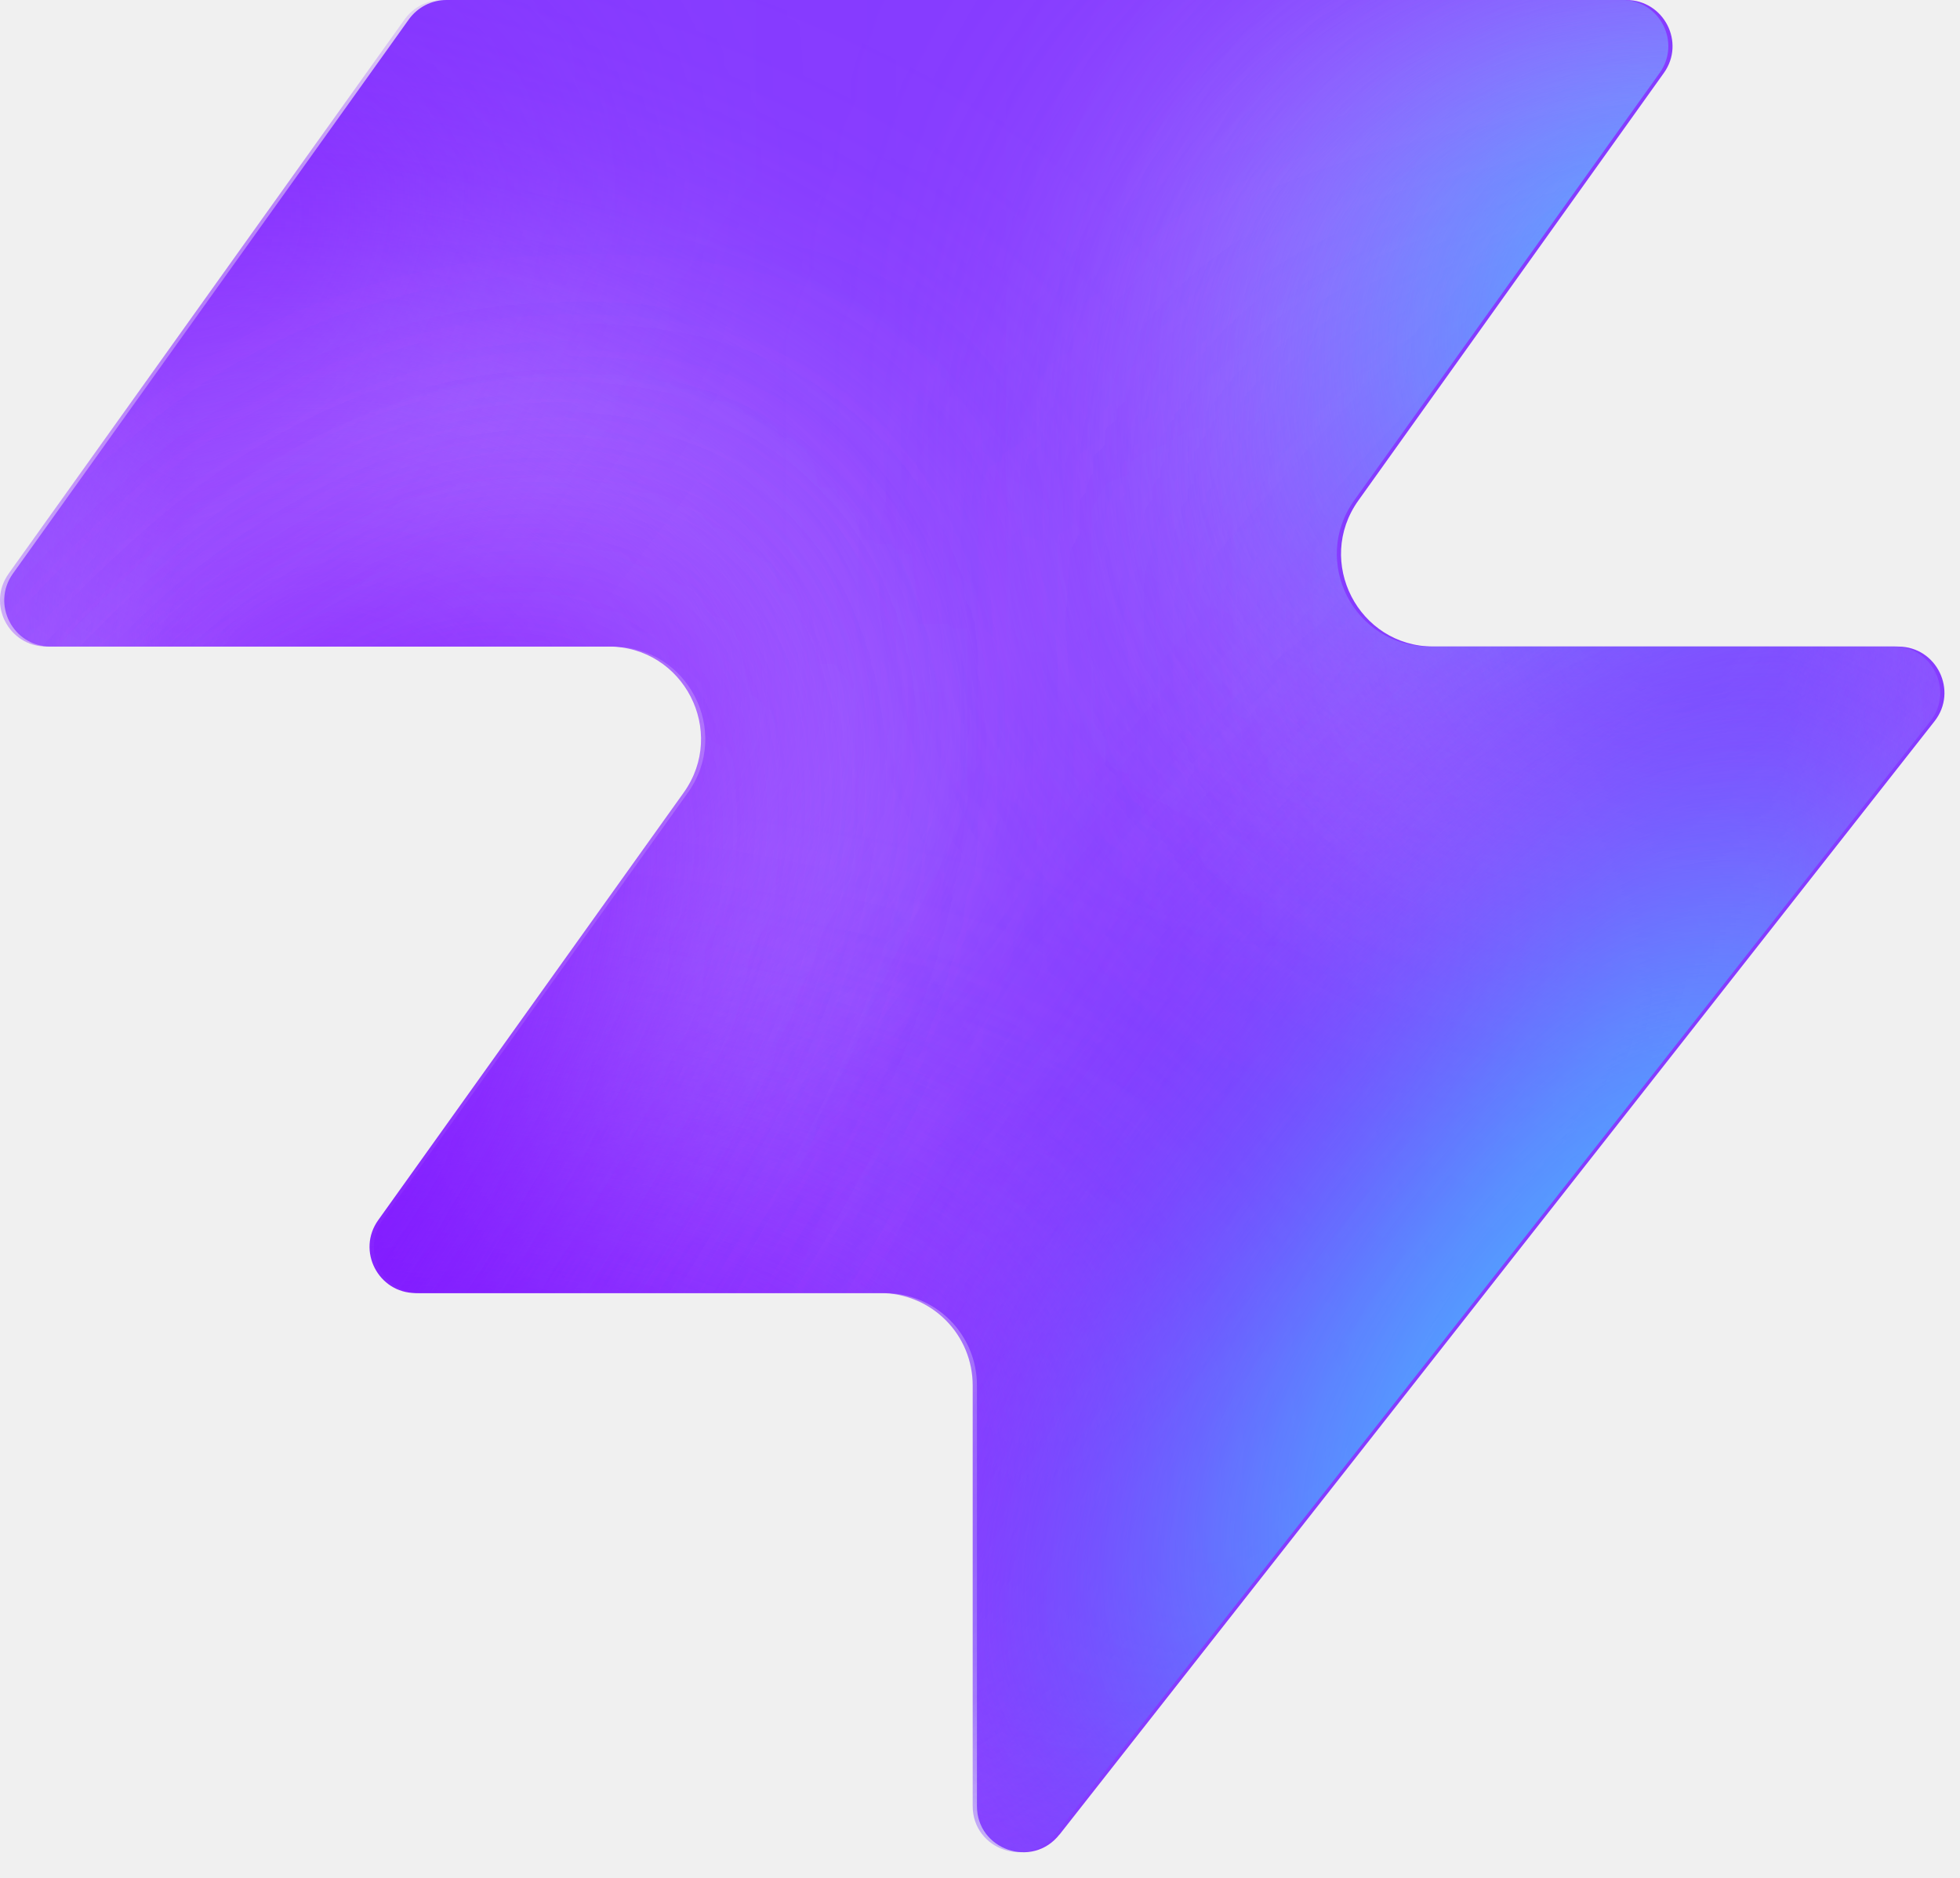
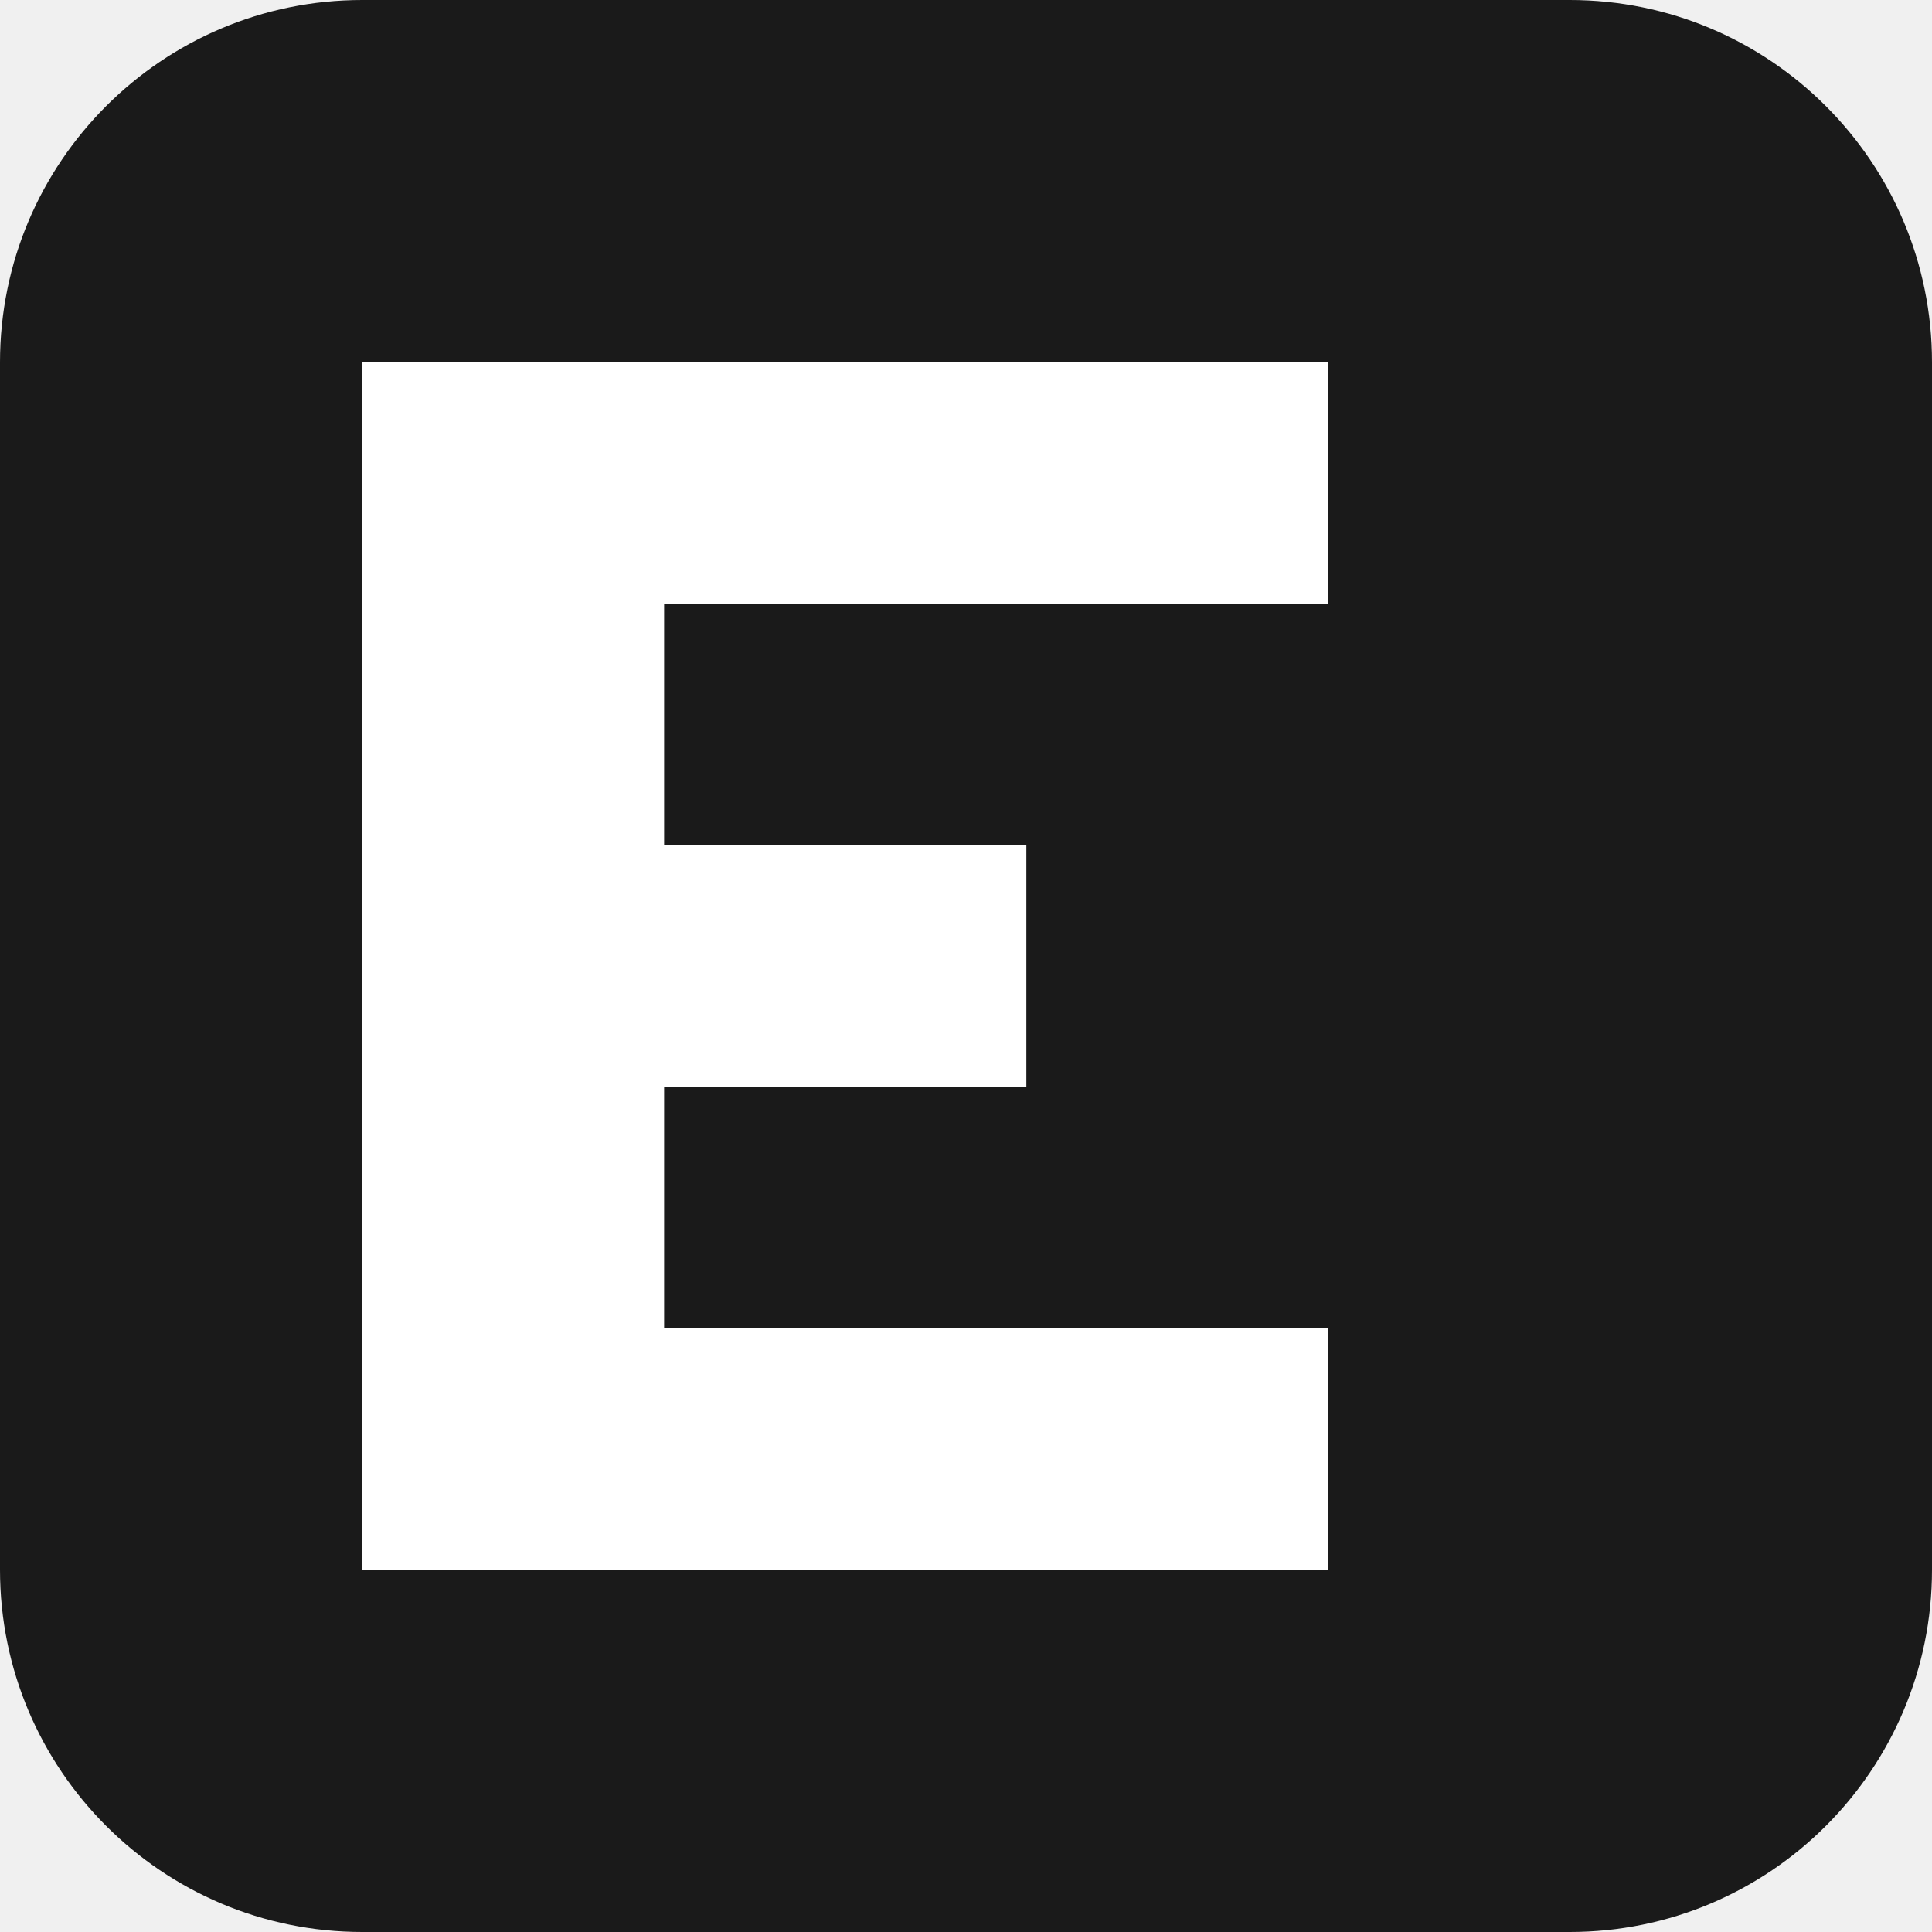
- <svg xmlns="http://www.w3.org/2000/svg" width="48" height="46" fill="none" viewBox="0 0 48 46">
-   <path fill="#863bff" d="M25.946 44.938c-.664.845-2.021.375-2.021-.698V33.937a2.26 2.26 0 0 0-2.262-2.262H10.287c-.92 0-1.456-1.04-.92-1.788l7.48-10.471c1.07-1.497 0-3.578-1.842-3.578H1.237c-.92 0-1.456-1.04-.92-1.788L10.013.474c.214-.297.556-.474.92-.474h28.894c.92 0 1.456 1.04.92 1.788l-7.48 10.471c-1.07 1.498 0 3.579 1.842 3.579h11.377c.943 0 1.473 1.088.89 1.83L25.947 44.94z" style="fill:#863bff;fill:color(display-p3 .525 .23 1);fill-opacity:1" />
-   <mask id="a" width="48" height="46" x="0" y="0" maskUnits="userSpaceOnUse" style="mask-type:alpha">
-     <path fill="#000" d="M25.842 44.938c-.664.844-2.021.375-2.021-.698V33.937a2.26 2.26 0 0 0-2.262-2.262H10.183c-.92 0-1.456-1.04-.92-1.788l7.48-10.471c1.07-1.498 0-3.579-1.842-3.579H1.133c-.92 0-1.456-1.04-.92-1.787L9.91.473c.214-.297.556-.474.92-.474h28.894c.92 0 1.456 1.04.92 1.788l-7.48 10.471c-1.07 1.498 0 3.578 1.842 3.578h11.377c.943 0 1.473 1.088.89 1.832L25.843 44.94z" style="fill:#000;fill-opacity:1" />
-   </mask>
-   <g mask="url(#a)">
-     <g filter="url(#b)">
-       <ellipse cx="5.508" cy="14.704" fill="#ede6ff" rx="5.508" ry="14.704" style="fill:#ede6ff;fill:color(display-p3 .927 .903 1);fill-opacity:1" transform="matrix(.00324 1 1 -.00324 -4.47 31.516)" />
-     </g>
-     <g filter="url(#c)">
-       <ellipse cx="10.399" cy="29.851" fill="#ede6ff" rx="10.399" ry="29.851" style="fill:#ede6ff;fill:color(display-p3 .927 .903 1);fill-opacity:1" transform="matrix(.00324 1 1 -.00324 -39.328 7.883)" />
-     </g>
-     <g filter="url(#d)">
-       <ellipse cx="5.508" cy="30.487" fill="#7e14ff" rx="5.508" ry="30.487" style="fill:#7e14ff;fill:color(display-p3 .492 .077 1);fill-opacity:1" transform="rotate(89.814 -25.913 -14.639)scale(1 -1)" />
-     </g>
-     <g filter="url(#e)">
-       <ellipse cx="5.508" cy="30.599" fill="#7e14ff" rx="5.508" ry="30.599" style="fill:#7e14ff;fill:color(display-p3 .492 .077 1);fill-opacity:1" transform="rotate(89.814 -32.644 -3.334)scale(1 -1)" />
-     </g>
-     <g filter="url(#f)">
-       <ellipse cx="5.508" cy="30.599" fill="#7e14ff" rx="5.508" ry="30.599" style="fill:#7e14ff;fill:color(display-p3 .492 .077 1);fill-opacity:1" transform="matrix(.00324 1 1 -.00324 -34.34 30.47)" />
-     </g>
-     <g filter="url(#g)">
-       <ellipse cx="14.072" cy="22.078" fill="#ede6ff" rx="14.072" ry="22.078" style="fill:#ede6ff;fill:color(display-p3 .927 .903 1);fill-opacity:1" transform="rotate(93.35 24.506 48.493)scale(-1 1)" />
-     </g>
-     <g filter="url(#h)">
-       <ellipse cx="3.47" cy="21.501" fill="#7e14ff" rx="3.47" ry="21.501" style="fill:#7e14ff;fill:color(display-p3 .492 .077 1);fill-opacity:1" transform="rotate(89.009 28.708 47.59)scale(-1 1)" />
-     </g>
-     <g filter="url(#i)">
-       <ellipse cx="3.47" cy="21.501" fill="#7e14ff" rx="3.47" ry="21.501" style="fill:#7e14ff;fill:color(display-p3 .492 .077 1);fill-opacity:1" transform="rotate(89.009 28.708 47.59)scale(-1 1)" />
-     </g>
-     <g filter="url(#j)">
-       <ellipse cx=".387" cy="8.972" fill="#7e14ff" rx="4.407" ry="29.108" style="fill:#7e14ff;fill:color(display-p3 .492 .077 1);fill-opacity:1" transform="rotate(39.51 .387 8.972)" />
-     </g>
-     <g filter="url(#k)">
-       <ellipse cx="47.523" cy="-6.092" fill="#7e14ff" rx="4.407" ry="29.108" style="fill:#7e14ff;fill:color(display-p3 .492 .077 1);fill-opacity:1" transform="rotate(37.892 47.523 -6.092)" />
-     </g>
-     <g filter="url(#l)">
-       <ellipse cx="41.412" cy="6.333" fill="#47bfff" rx="5.971" ry="9.665" style="fill:#47bfff;fill:color(display-p3 .28 .748 1);fill-opacity:1" transform="rotate(37.892 41.412 6.333)" />
-     </g>
-     <g filter="url(#m)">
-       <ellipse cx="-1.879" cy="38.332" fill="#7e14ff" rx="4.407" ry="29.108" style="fill:#7e14ff;fill:color(display-p3 .492 .077 1);fill-opacity:1" transform="rotate(37.892 -1.88 38.332)" />
-     </g>
-     <g filter="url(#n)">
-       <ellipse cx="-1.879" cy="38.332" fill="#7e14ff" rx="4.407" ry="29.108" style="fill:#7e14ff;fill:color(display-p3 .492 .077 1);fill-opacity:1" transform="rotate(37.892 -1.88 38.332)" />
-     </g>
-     <g filter="url(#o)">
-       <ellipse cx="35.651" cy="29.907" fill="#7e14ff" rx="4.407" ry="29.108" style="fill:#7e14ff;fill:color(display-p3 .492 .077 1);fill-opacity:1" transform="rotate(37.892 35.651 29.907)" />
-     </g>
-     <g filter="url(#p)">
-       <ellipse cx="38.418" cy="32.4" fill="#47bfff" rx="5.971" ry="15.297" style="fill:#47bfff;fill:color(display-p3 .28 .748 1);fill-opacity:1" transform="rotate(37.892 38.418 32.4)" />
-     </g>
-   </g>
-   <defs>
-     <filter id="b" width="60.045" height="41.654" x="-19.77" y="16.149" color-interpolation-filters="sRGB" filterUnits="userSpaceOnUse">
-       <feFlood flood-opacity="0" result="BackgroundImageFix" />
-       <feBlend in="SourceGraphic" in2="BackgroundImageFix" result="shape" />
-       <feGaussianBlur result="effect1_foregroundBlur_2002_17158" stdDeviation="7.659" />
-     </filter>
-     <filter id="c" width="90.34" height="51.437" x="-54.613" y="-7.533" color-interpolation-filters="sRGB" filterUnits="userSpaceOnUse">
-       <feFlood flood-opacity="0" result="BackgroundImageFix" />
-       <feBlend in="SourceGraphic" in2="BackgroundImageFix" result="shape" />
-       <feGaussianBlur result="effect1_foregroundBlur_2002_17158" stdDeviation="7.659" />
-     </filter>
-     <filter id="d" width="79.355" height="29.4" x="-49.64" y="2.03" color-interpolation-filters="sRGB" filterUnits="userSpaceOnUse">
-       <feFlood flood-opacity="0" result="BackgroundImageFix" />
-       <feBlend in="SourceGraphic" in2="BackgroundImageFix" result="shape" />
-       <feGaussianBlur result="effect1_foregroundBlur_2002_17158" stdDeviation="4.596" />
-     </filter>
-     <filter id="e" width="79.579" height="29.4" x="-45.045" y="20.029" color-interpolation-filters="sRGB" filterUnits="userSpaceOnUse">
-       <feFlood flood-opacity="0" result="BackgroundImageFix" />
-       <feBlend in="SourceGraphic" in2="BackgroundImageFix" result="shape" />
-       <feGaussianBlur result="effect1_foregroundBlur_2002_17158" stdDeviation="4.596" />
-     </filter>
-     <filter id="f" width="79.579" height="29.4" x="-43.513" y="21.178" color-interpolation-filters="sRGB" filterUnits="userSpaceOnUse">
-       <feFlood flood-opacity="0" result="BackgroundImageFix" />
-       <feBlend in="SourceGraphic" in2="BackgroundImageFix" result="shape" />
-       <feGaussianBlur result="effect1_foregroundBlur_2002_17158" stdDeviation="4.596" />
-     </filter>
-     <filter id="g" width="74.749" height="58.852" x="15.756" y="-17.901" color-interpolation-filters="sRGB" filterUnits="userSpaceOnUse">
-       <feFlood flood-opacity="0" result="BackgroundImageFix" />
-       <feBlend in="SourceGraphic" in2="BackgroundImageFix" result="shape" />
-       <feGaussianBlur result="effect1_foregroundBlur_2002_17158" stdDeviation="7.659" />
-     </filter>
-     <filter id="h" width="61.377" height="25.362" x="23.548" y="2.284" color-interpolation-filters="sRGB" filterUnits="userSpaceOnUse">
-       <feFlood flood-opacity="0" result="BackgroundImageFix" />
-       <feBlend in="SourceGraphic" in2="BackgroundImageFix" result="shape" />
-       <feGaussianBlur result="effect1_foregroundBlur_2002_17158" stdDeviation="4.596" />
-     </filter>
-     <filter id="i" width="61.377" height="25.362" x="23.548" y="2.284" color-interpolation-filters="sRGB" filterUnits="userSpaceOnUse">
-       <feFlood flood-opacity="0" result="BackgroundImageFix" />
-       <feBlend in="SourceGraphic" in2="BackgroundImageFix" result="shape" />
-       <feGaussianBlur result="effect1_foregroundBlur_2002_17158" stdDeviation="4.596" />
-     </filter>
-     <filter id="j" width="56.045" height="63.649" x="-27.636" y="-22.853" color-interpolation-filters="sRGB" filterUnits="userSpaceOnUse">
-       <feFlood flood-opacity="0" result="BackgroundImageFix" />
-       <feBlend in="SourceGraphic" in2="BackgroundImageFix" result="shape" />
-       <feGaussianBlur result="effect1_foregroundBlur_2002_17158" stdDeviation="4.596" />
-     </filter>
-     <filter id="k" width="54.814" height="64.646" x="20.116" y="-38.415" color-interpolation-filters="sRGB" filterUnits="userSpaceOnUse">
-       <feFlood flood-opacity="0" result="BackgroundImageFix" />
-       <feBlend in="SourceGraphic" in2="BackgroundImageFix" result="shape" />
-       <feGaussianBlur result="effect1_foregroundBlur_2002_17158" stdDeviation="4.596" />
-     </filter>
-     <filter id="l" width="33.541" height="35.313" x="24.641" y="-11.323" color-interpolation-filters="sRGB" filterUnits="userSpaceOnUse">
-       <feFlood flood-opacity="0" result="BackgroundImageFix" />
-       <feBlend in="SourceGraphic" in2="BackgroundImageFix" result="shape" />
-       <feGaussianBlur result="effect1_foregroundBlur_2002_17158" stdDeviation="4.596" />
-     </filter>
-     <filter id="m" width="54.814" height="64.646" x="-29.286" y="6.009" color-interpolation-filters="sRGB" filterUnits="userSpaceOnUse">
-       <feFlood flood-opacity="0" result="BackgroundImageFix" />
-       <feBlend in="SourceGraphic" in2="BackgroundImageFix" result="shape" />
-       <feGaussianBlur result="effect1_foregroundBlur_2002_17158" stdDeviation="4.596" />
-     </filter>
-     <filter id="n" width="54.814" height="64.646" x="-29.286" y="6.009" color-interpolation-filters="sRGB" filterUnits="userSpaceOnUse">
-       <feFlood flood-opacity="0" result="BackgroundImageFix" />
-       <feBlend in="SourceGraphic" in2="BackgroundImageFix" result="shape" />
-       <feGaussianBlur result="effect1_foregroundBlur_2002_17158" stdDeviation="4.596" />
-     </filter>
-     <filter id="o" width="54.814" height="64.646" x="8.244" y="-2.416" color-interpolation-filters="sRGB" filterUnits="userSpaceOnUse">
-       <feFlood flood-opacity="0" result="BackgroundImageFix" />
-       <feBlend in="SourceGraphic" in2="BackgroundImageFix" result="shape" />
-       <feGaussianBlur result="effect1_foregroundBlur_2002_17158" stdDeviation="4.596" />
-     </filter>
-     <filter id="p" width="39.409" height="43.623" x="18.713" y="10.588" color-interpolation-filters="sRGB" filterUnits="userSpaceOnUse">
-       <feFlood flood-opacity="0" result="BackgroundImageFix" />
-       <feBlend in="SourceGraphic" in2="BackgroundImageFix" result="shape" />
-       <feGaussianBlur result="effect1_foregroundBlur_2002_17158" stdDeviation="4.596" />
-     </filter>
-   </defs>
+ <svg xmlns="http://www.w3.org/2000/svg" width="32" height="32" viewBox="0 0 32 32">
+   <rect width="32" height="32" rx="6" fill="#1a1a1a" />
+   <rect x="6" y="6" width="5" height="20" fill="#ffffff" />
+   <rect x="6" y="6" width="16" height="4" fill="#ffffff" />
+   <rect x="6" y="14" width="11" height="4" fill="#ffffff" />
+   <rect x="6" y="22" width="16" height="4" fill="#ffffff" />
</svg>
